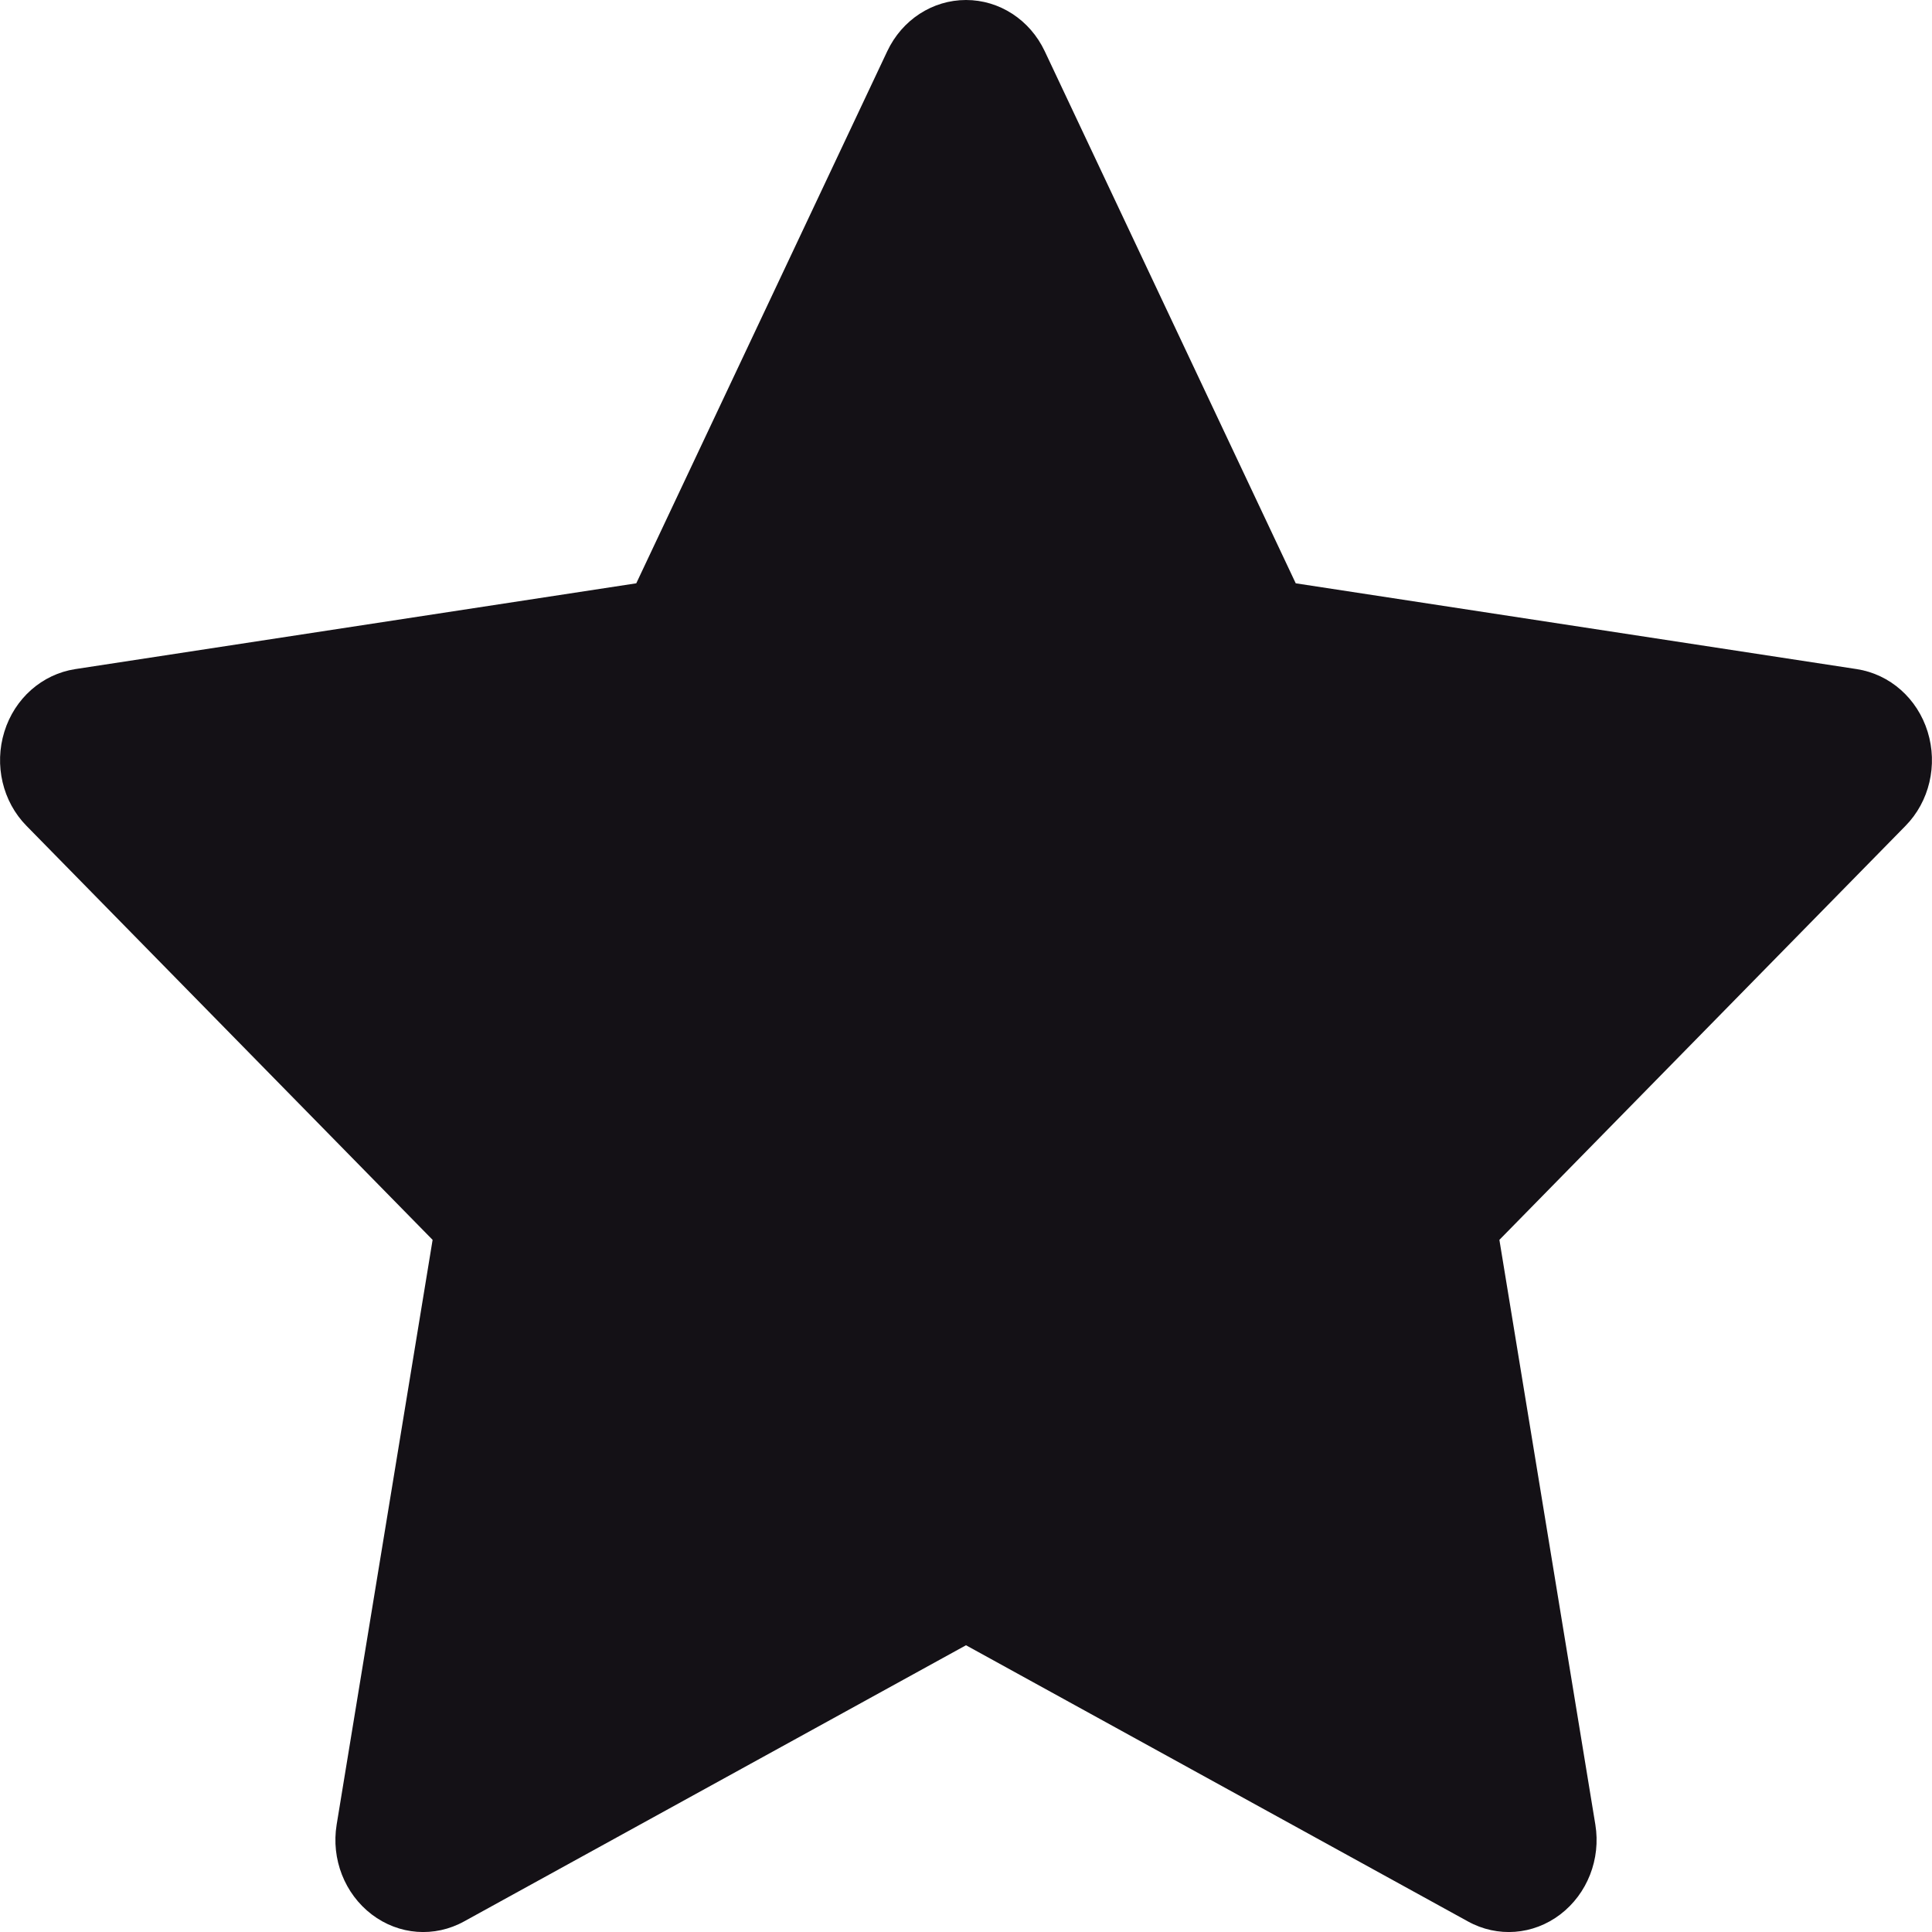
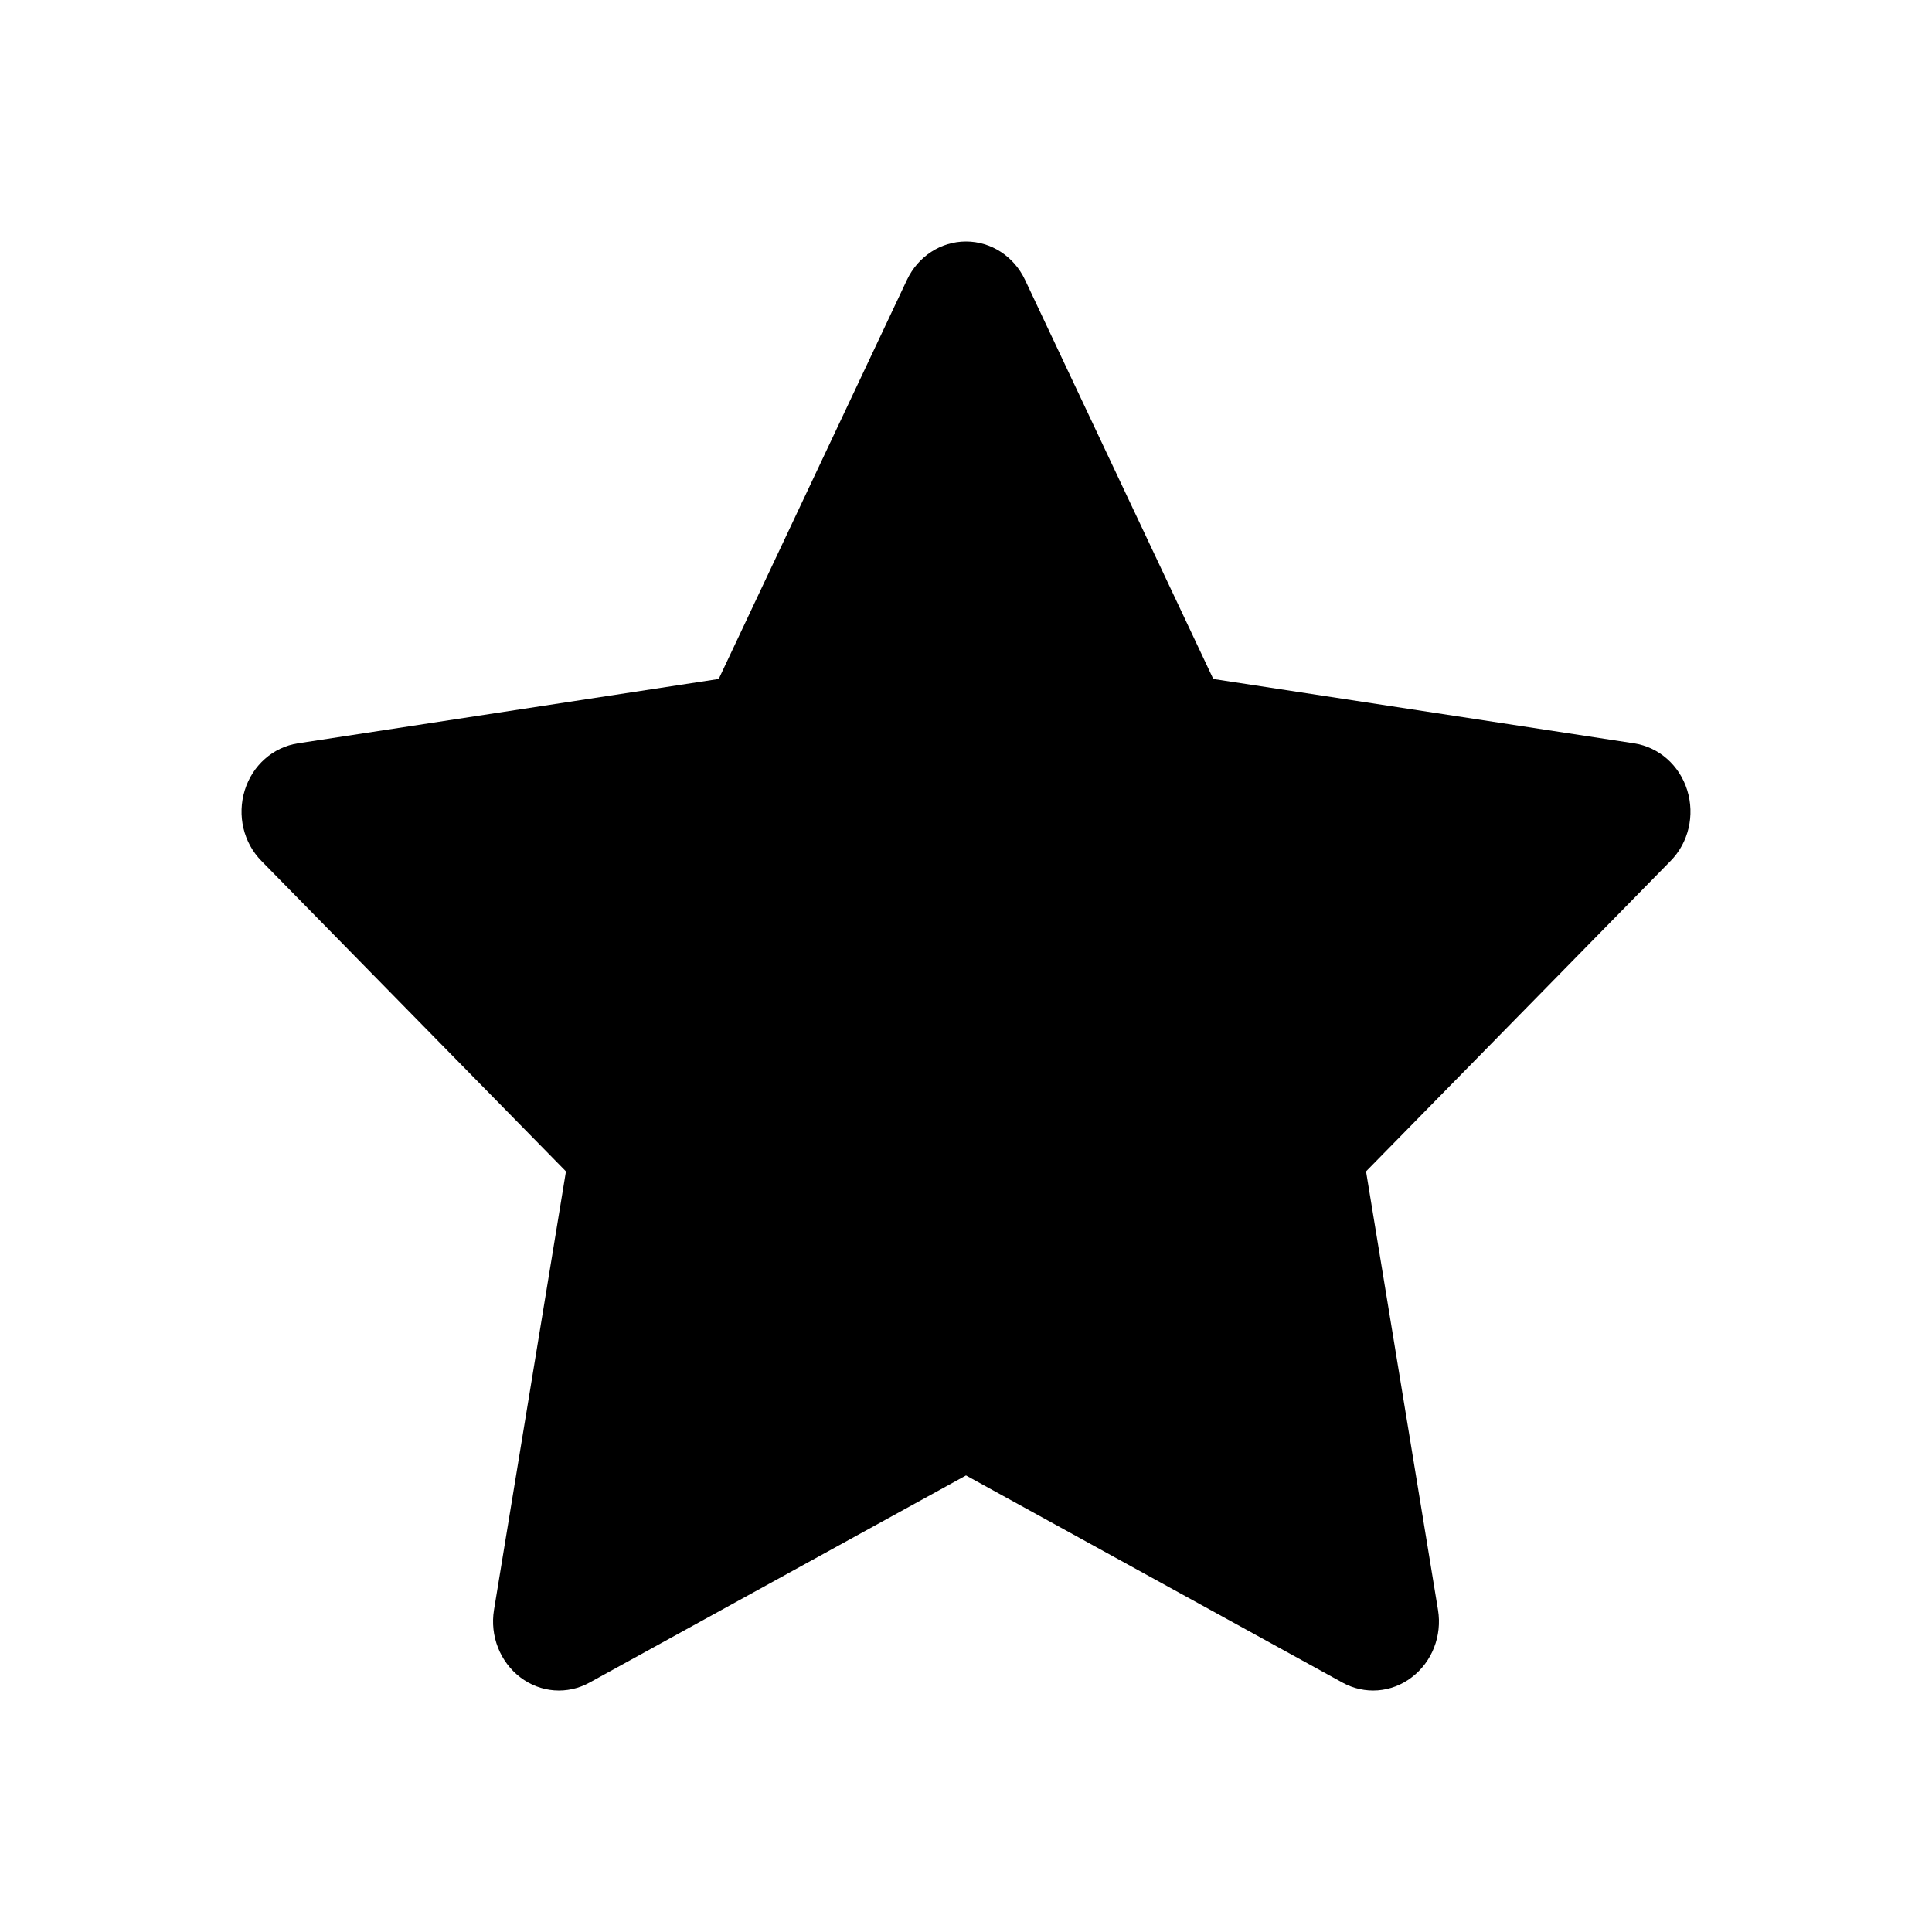
- <svg xmlns="http://www.w3.org/2000/svg" width="12" height="12" viewBox="0 0 12 12" fill="none">
-   <path d="M6 0C6.208 0 6.397 0.123 6.489 0.318L8.048 3.623L11.533 4.156C11.739 4.188 11.909 4.338 11.973 4.545C12.037 4.752 11.984 4.979 11.835 5.13L9.313 7.701L9.909 11.333C9.944 11.547 9.859 11.763 9.691 11.891C9.523 12.019 9.301 12.036 9.117 11.934L6 10.219L2.883 11.934C2.699 12.036 2.477 12.019 2.309 11.891C2.141 11.763 2.056 11.547 2.091 11.333L2.687 7.701L0.165 5.13C0.016 4.979 -0.037 4.752 0.027 4.545C0.091 4.338 0.261 4.188 0.467 4.156L3.952 3.623L5.511 0.318C5.603 0.123 5.792 0 6 0Z" fill="#141116" />
+ <svg xmlns="http://www.w3.org/2000/svg" width="16" height="16" viewBox="0 0 16 16">
+   <path d="M8 2C8.208 2 8.397 2.123 8.489 2.318L10.048 5.623L13.533 6.156C13.739 6.188 13.909 6.338 13.973 6.545C14.037 6.752 13.984 6.979 13.835 7.13L11.313 9.701L11.909 13.333C11.944 13.547 11.86 13.763 11.691 13.891C11.524 14.019 11.301 14.036 11.117 13.934L8 12.219L4.883 13.934C4.699 14.036 4.477 14.019 4.309 13.891C4.141 13.763 4.056 13.547 4.091 13.333L4.687 9.701L2.165 7.13C2.016 6.979 1.963 6.752 2.027 6.545C2.091 6.338 2.261 6.188 2.467 6.156L5.952 5.623L7.511 2.318C7.603 2.123 7.792 2 8 2Z" />
</svg>
